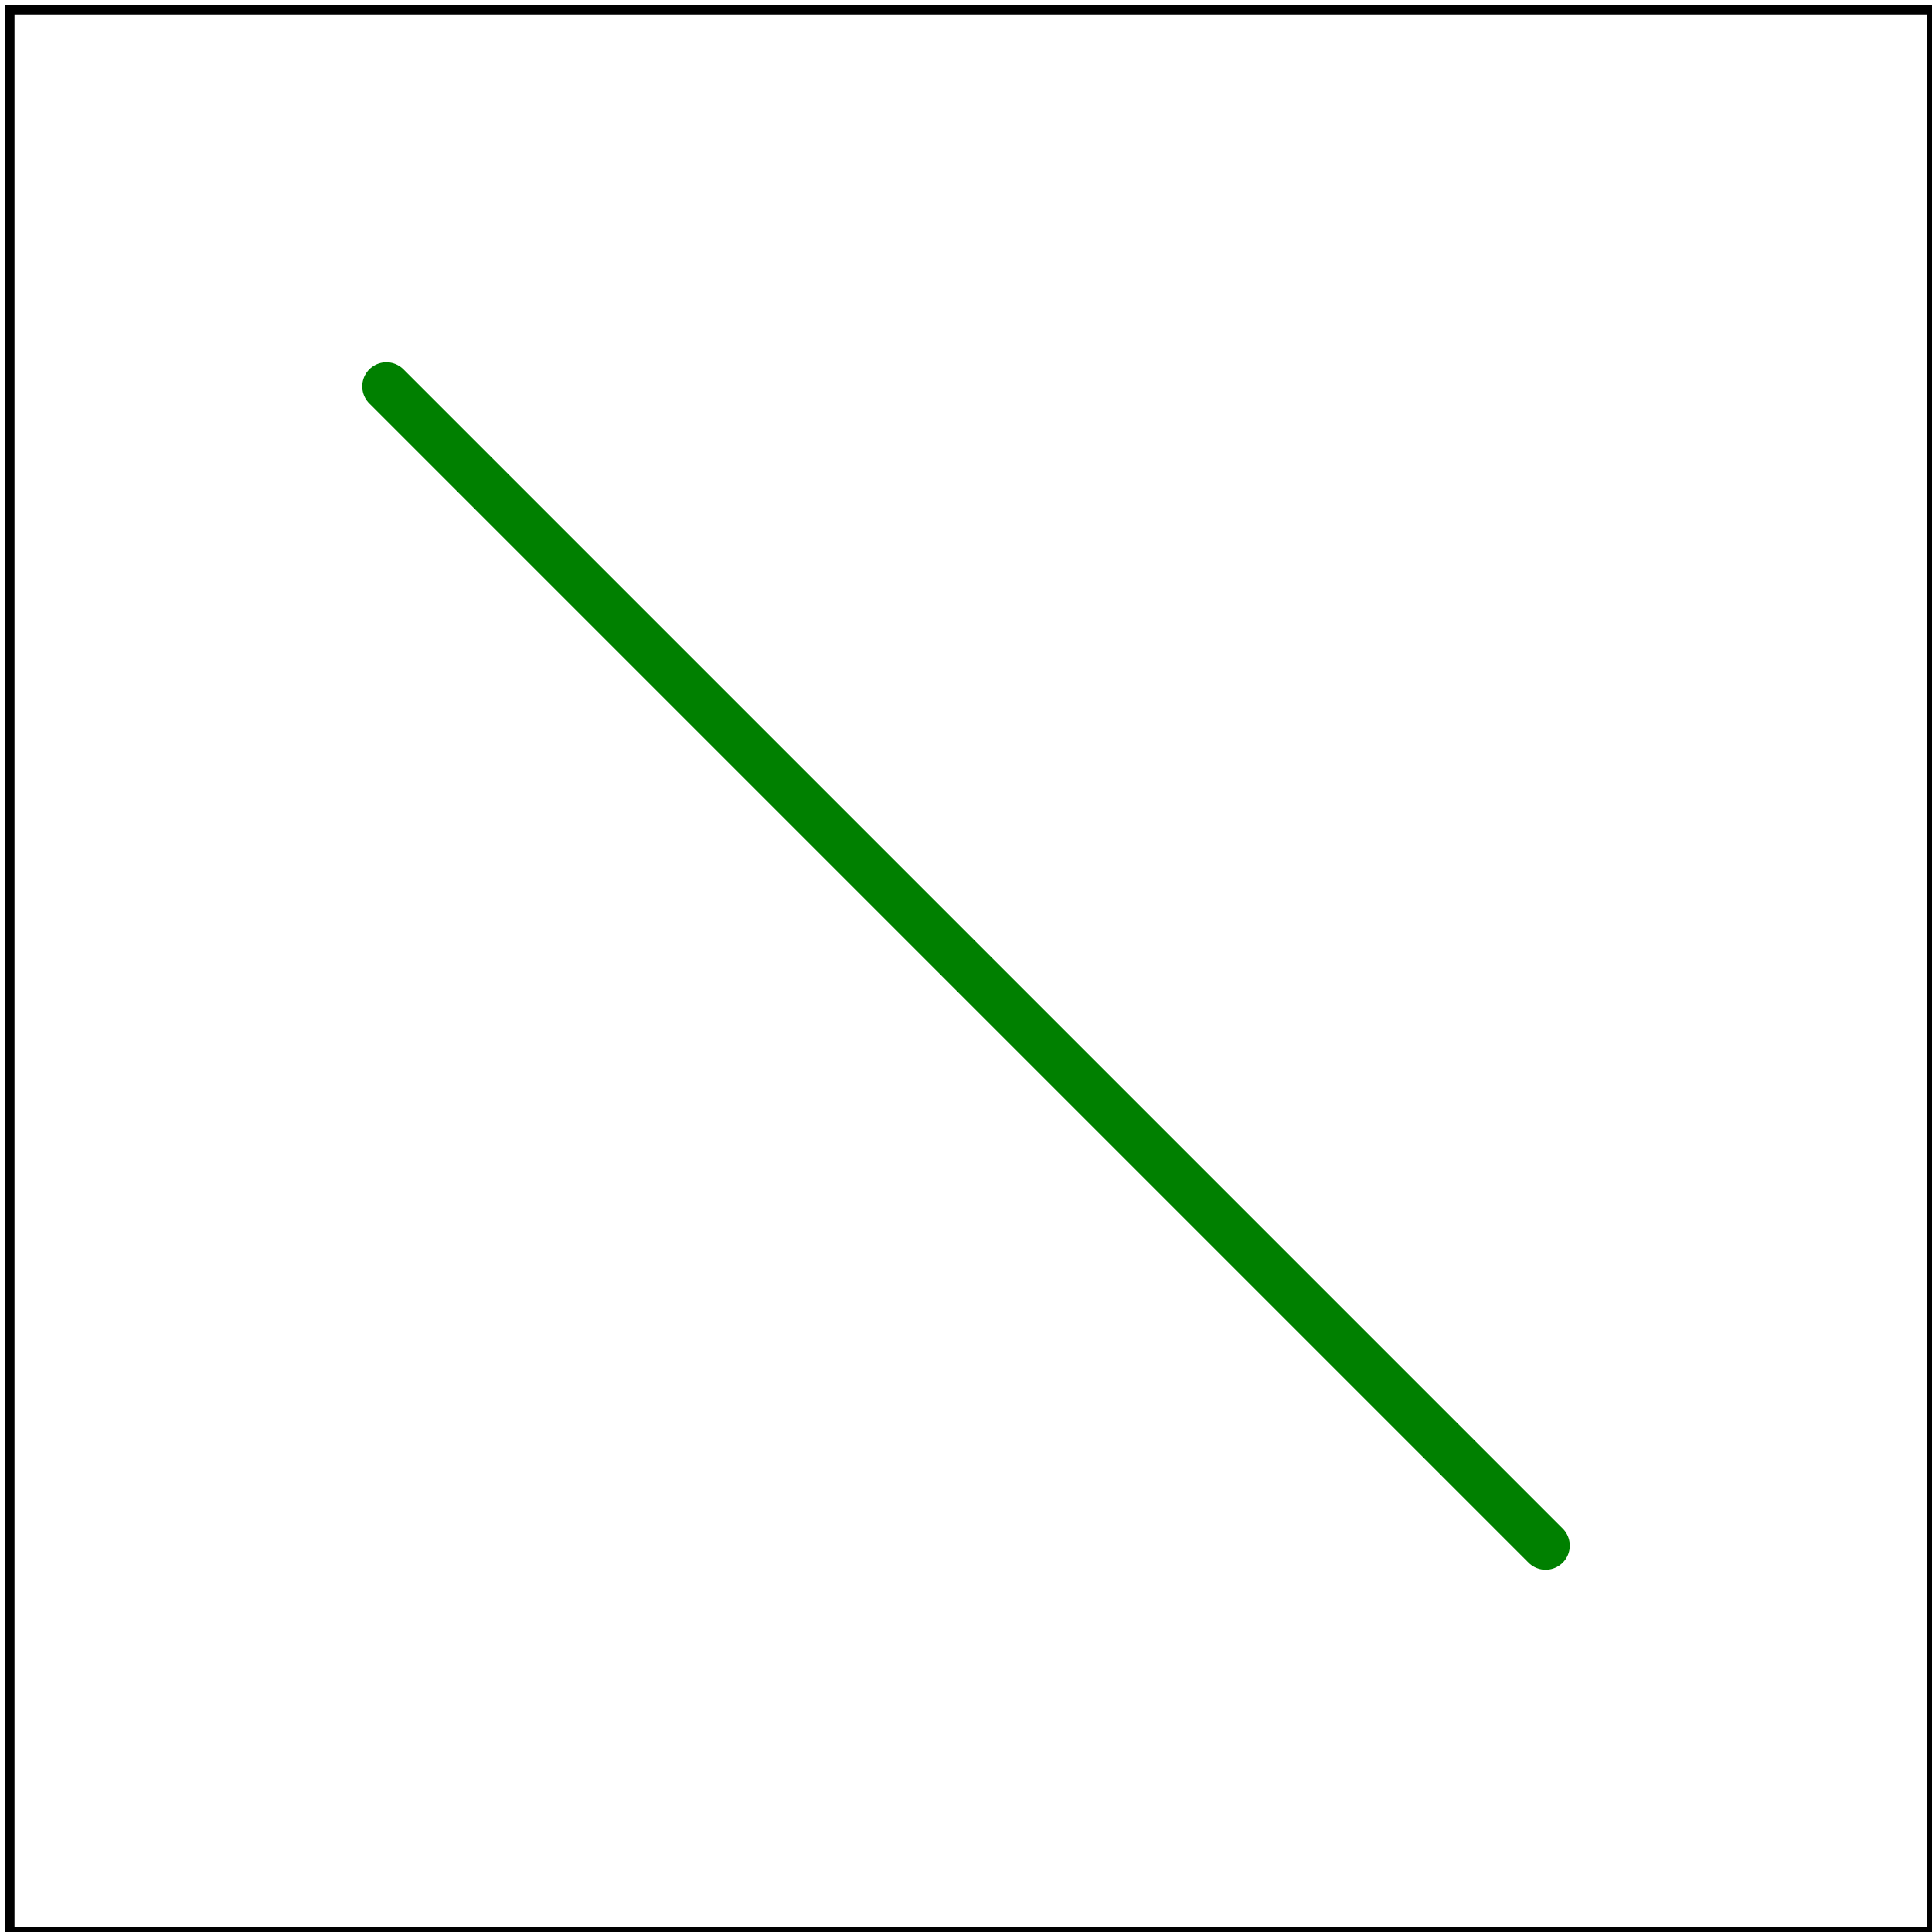
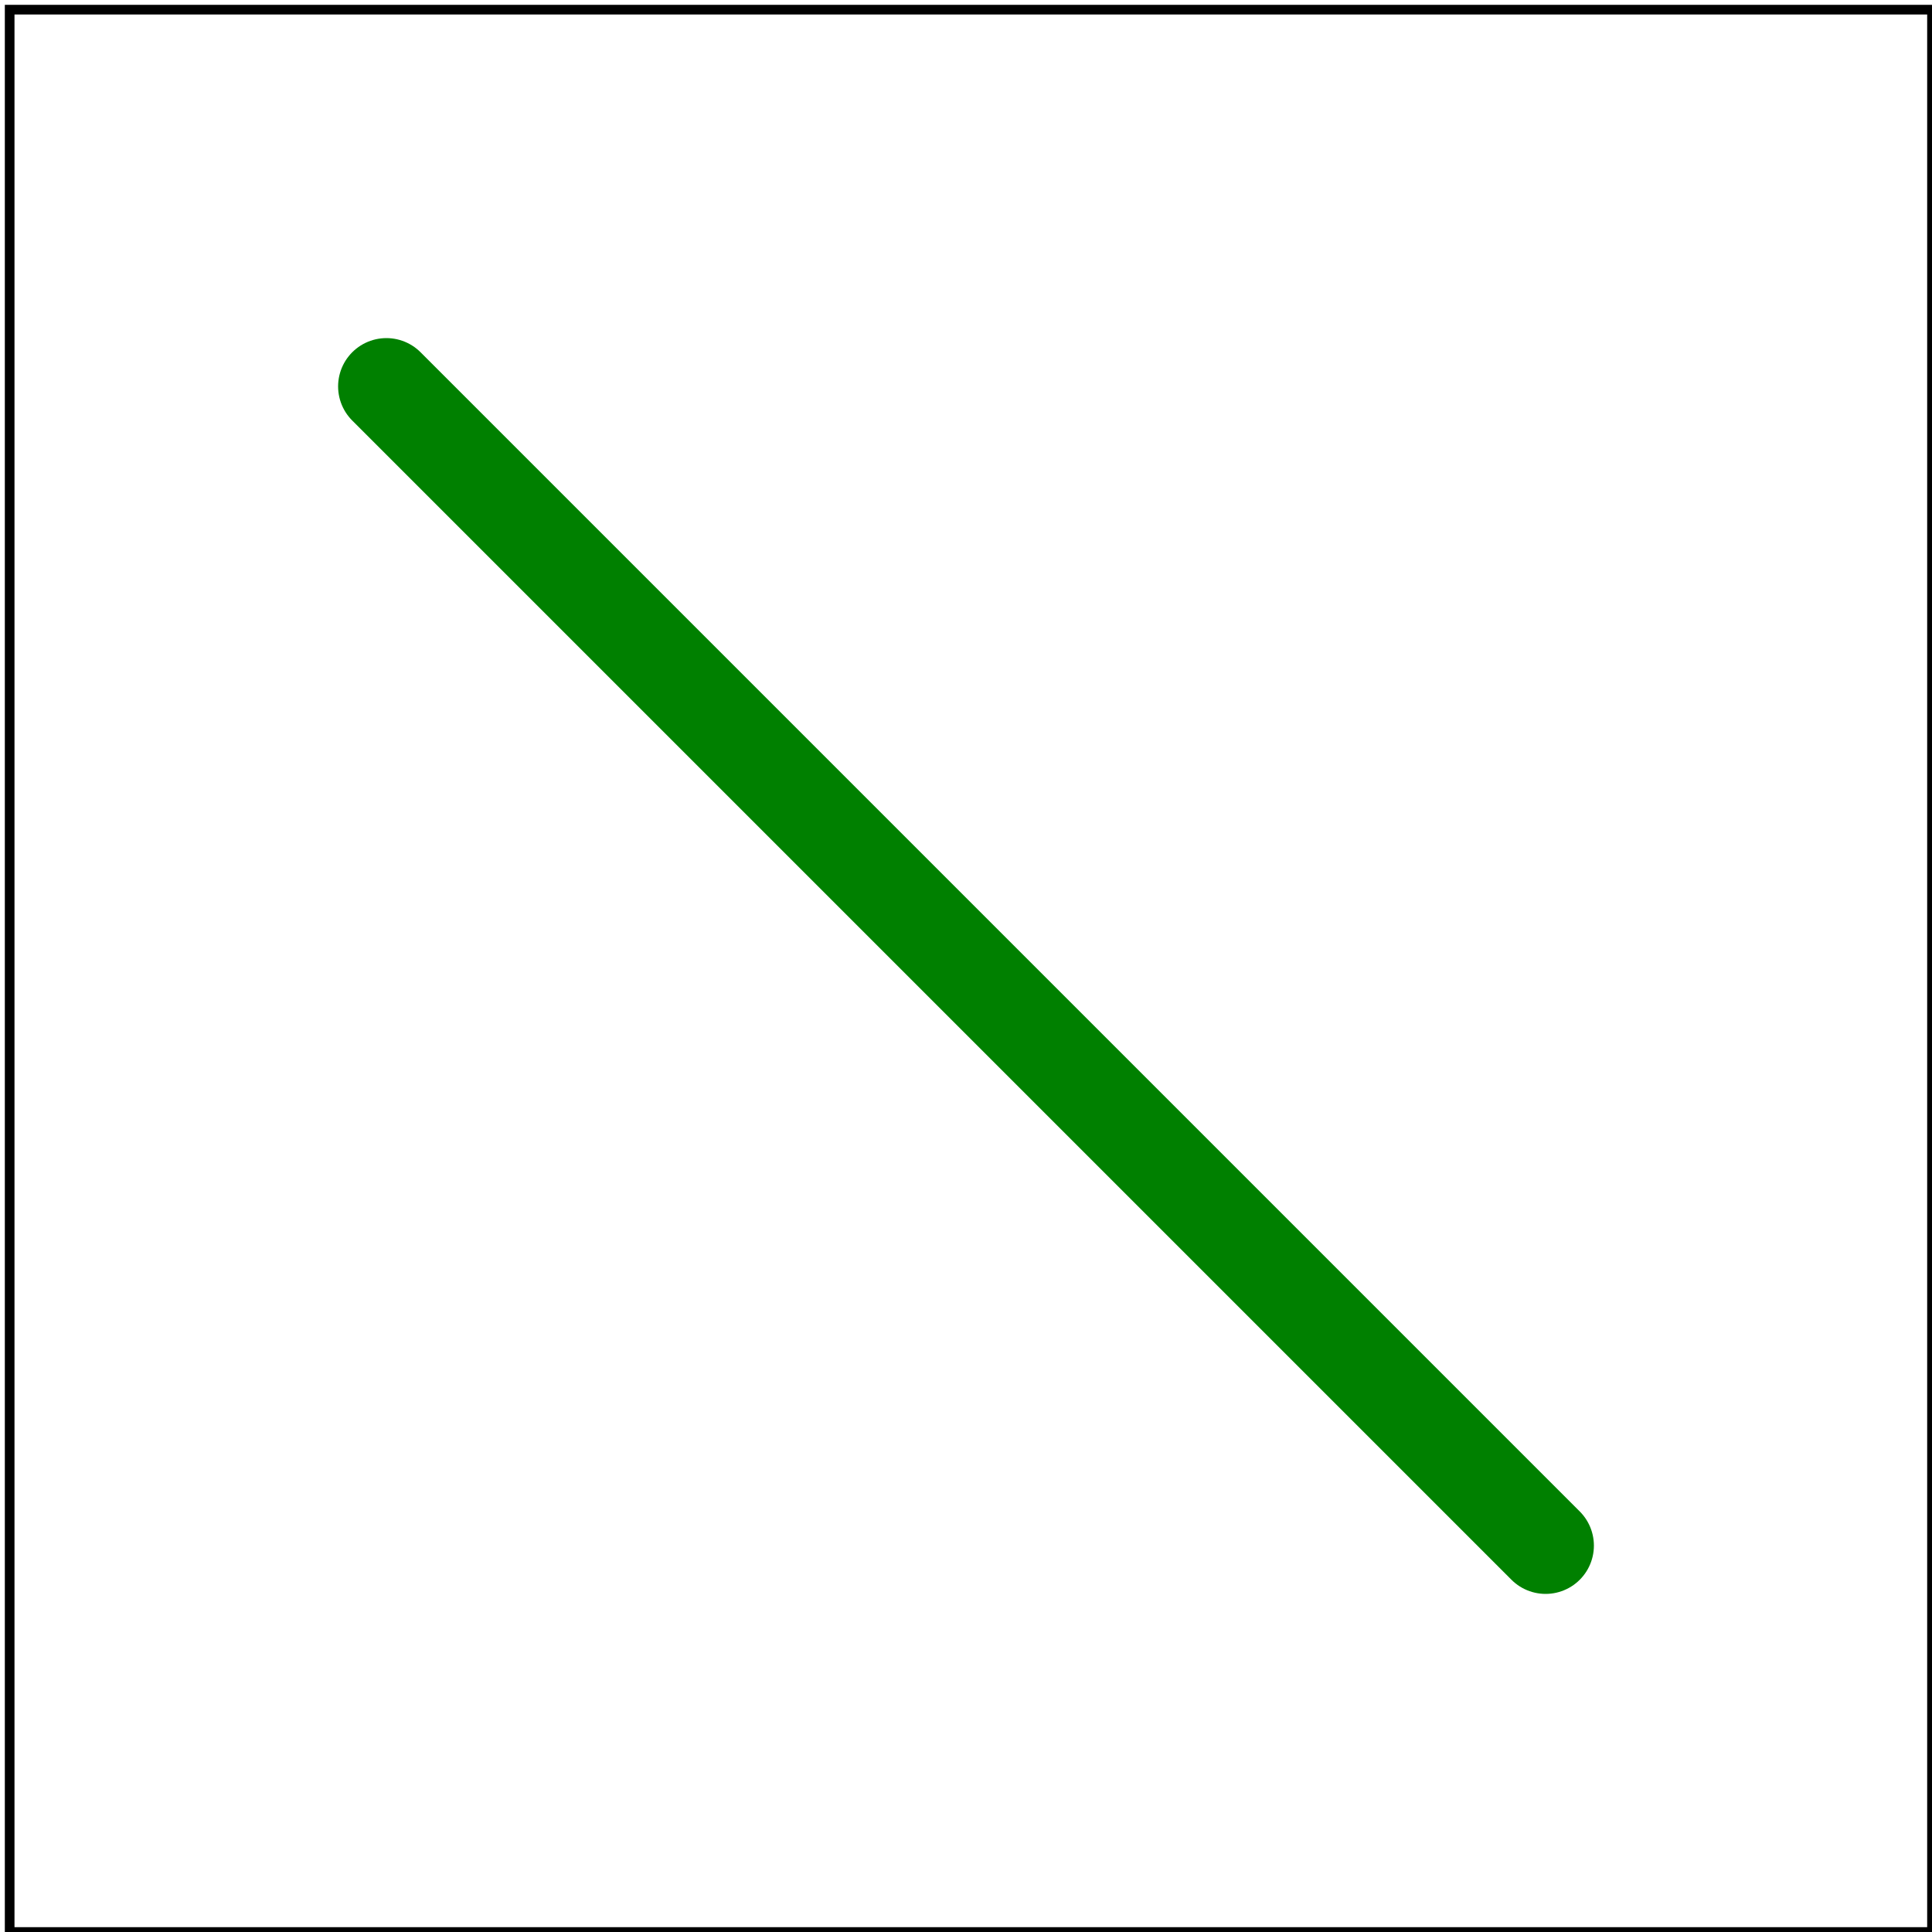
<svg xmlns="http://www.w3.org/2000/svg" id="svg1" viewBox="0 0 200 200">
-   <line id="line1" x1="40" y1="40" x2="160" y2="160" stroke="green" stroke-width="5" stroke-linecap="round" />
+   <line id="line1" x1="40" y1="40" x2="160" y2="160" stroke="green" stroke-width="10" stroke-linecap="round" />
  <rect id="frame" x="1" y="1" width="199" height="199" fill="none" stroke="black" />
</svg>
